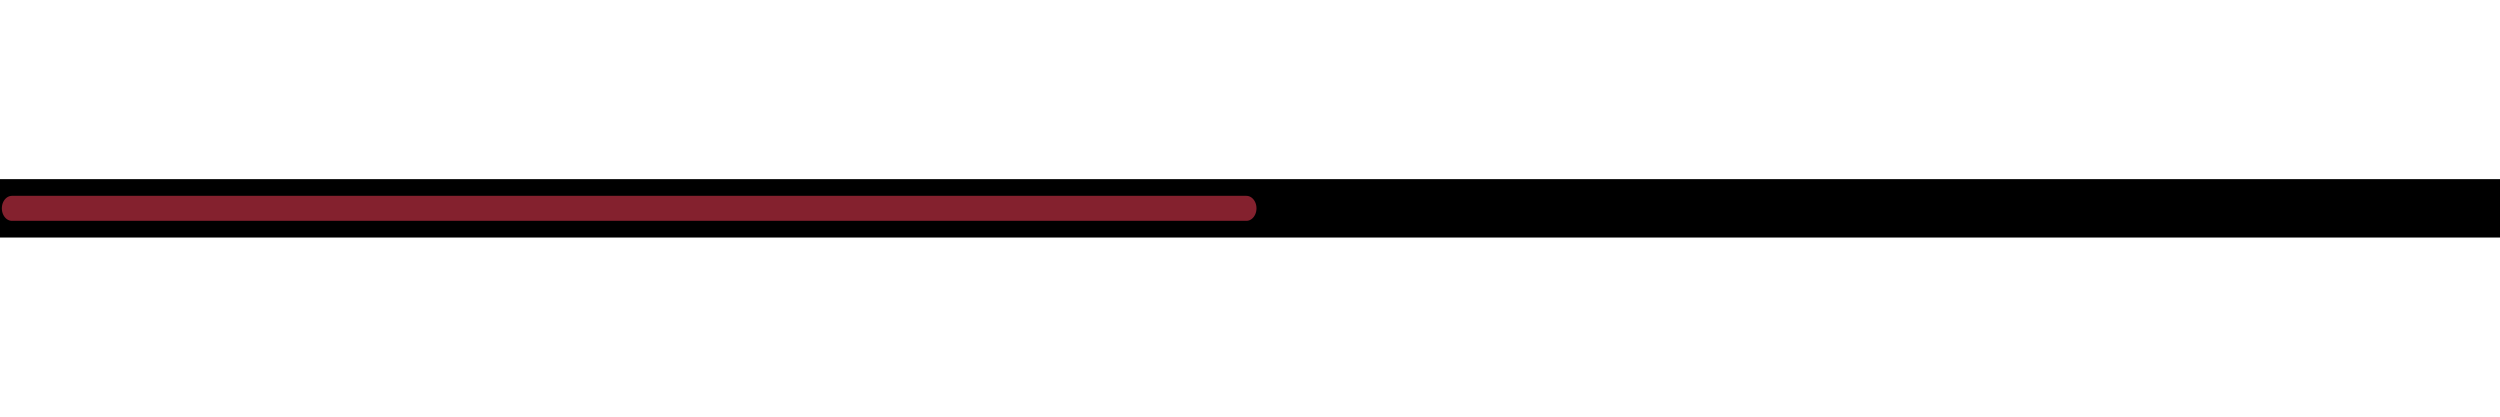
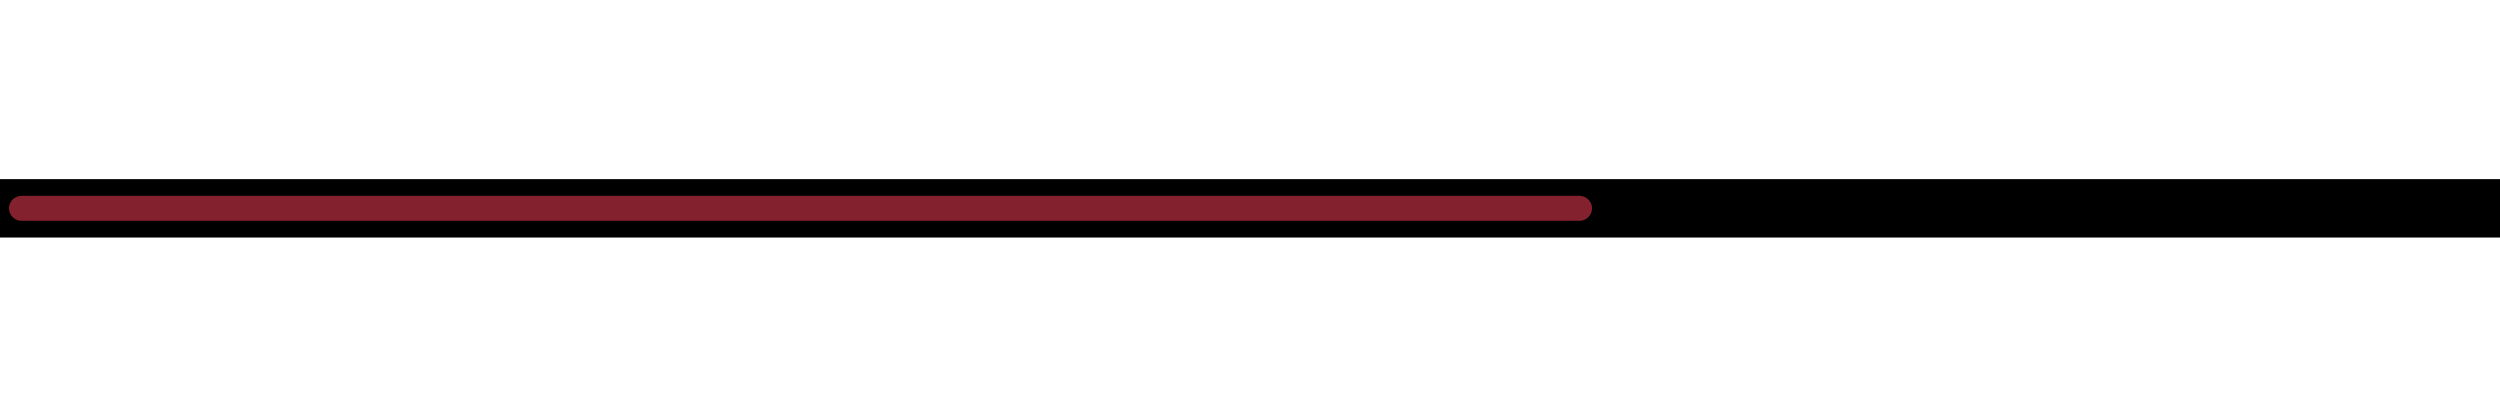
- <svg xmlns="http://www.w3.org/2000/svg" id="eHGrePN7UV91" viewBox="0 0 300 50" shape-rendering="geometricPrecision" text-rendering="geometricPrecision">
+ <svg xmlns="http://www.w3.org/2000/svg" id="eTenIHrMGtR1" viewBox="0 0 300 50" shape-rendering="geometricPrecision" text-rendering="geometricPrecision">
  <g>
    <rect width="18" height="402" rx="0" ry="0" transform="translate(-1-1)" fill="none" />
  </g>
-   <line x1="-30" y1="0" x2="30" y2="0" transform="matrix(6 0 0 1 149.971 25)" fill="none" stroke="#000" stroke-width="7" stroke-miterlimit="1" />
+   <line x1="-30" y1="0" x2="30" y2="0" transform="matrix(6 0 0 1 123.971 25)" fill="none" stroke="#000" stroke-width="7" stroke-miterlimit="1" />
  <line x1="0" y1="0.597" x2="0" y2="-0.597" transform="translate(-212.47-7.93989)" fill="none" stroke="#3f5787" stroke-width="3" />
-   <line x1="-91.995" y1="0" x2="91.995" y2="0" transform="matrix(.805162 0 0 1 75.49981 25)" fill="none" stroke="#84212e" stroke-width="3" stroke-linecap="round" />
+   <line x1="-91.995" y1="0" x2="91.995" y2="0" transform="matrix(1.015898 0 0 1 96.06044 25)" fill="none" stroke="#84212e" stroke-width="3" stroke-linecap="round" />
</svg>
